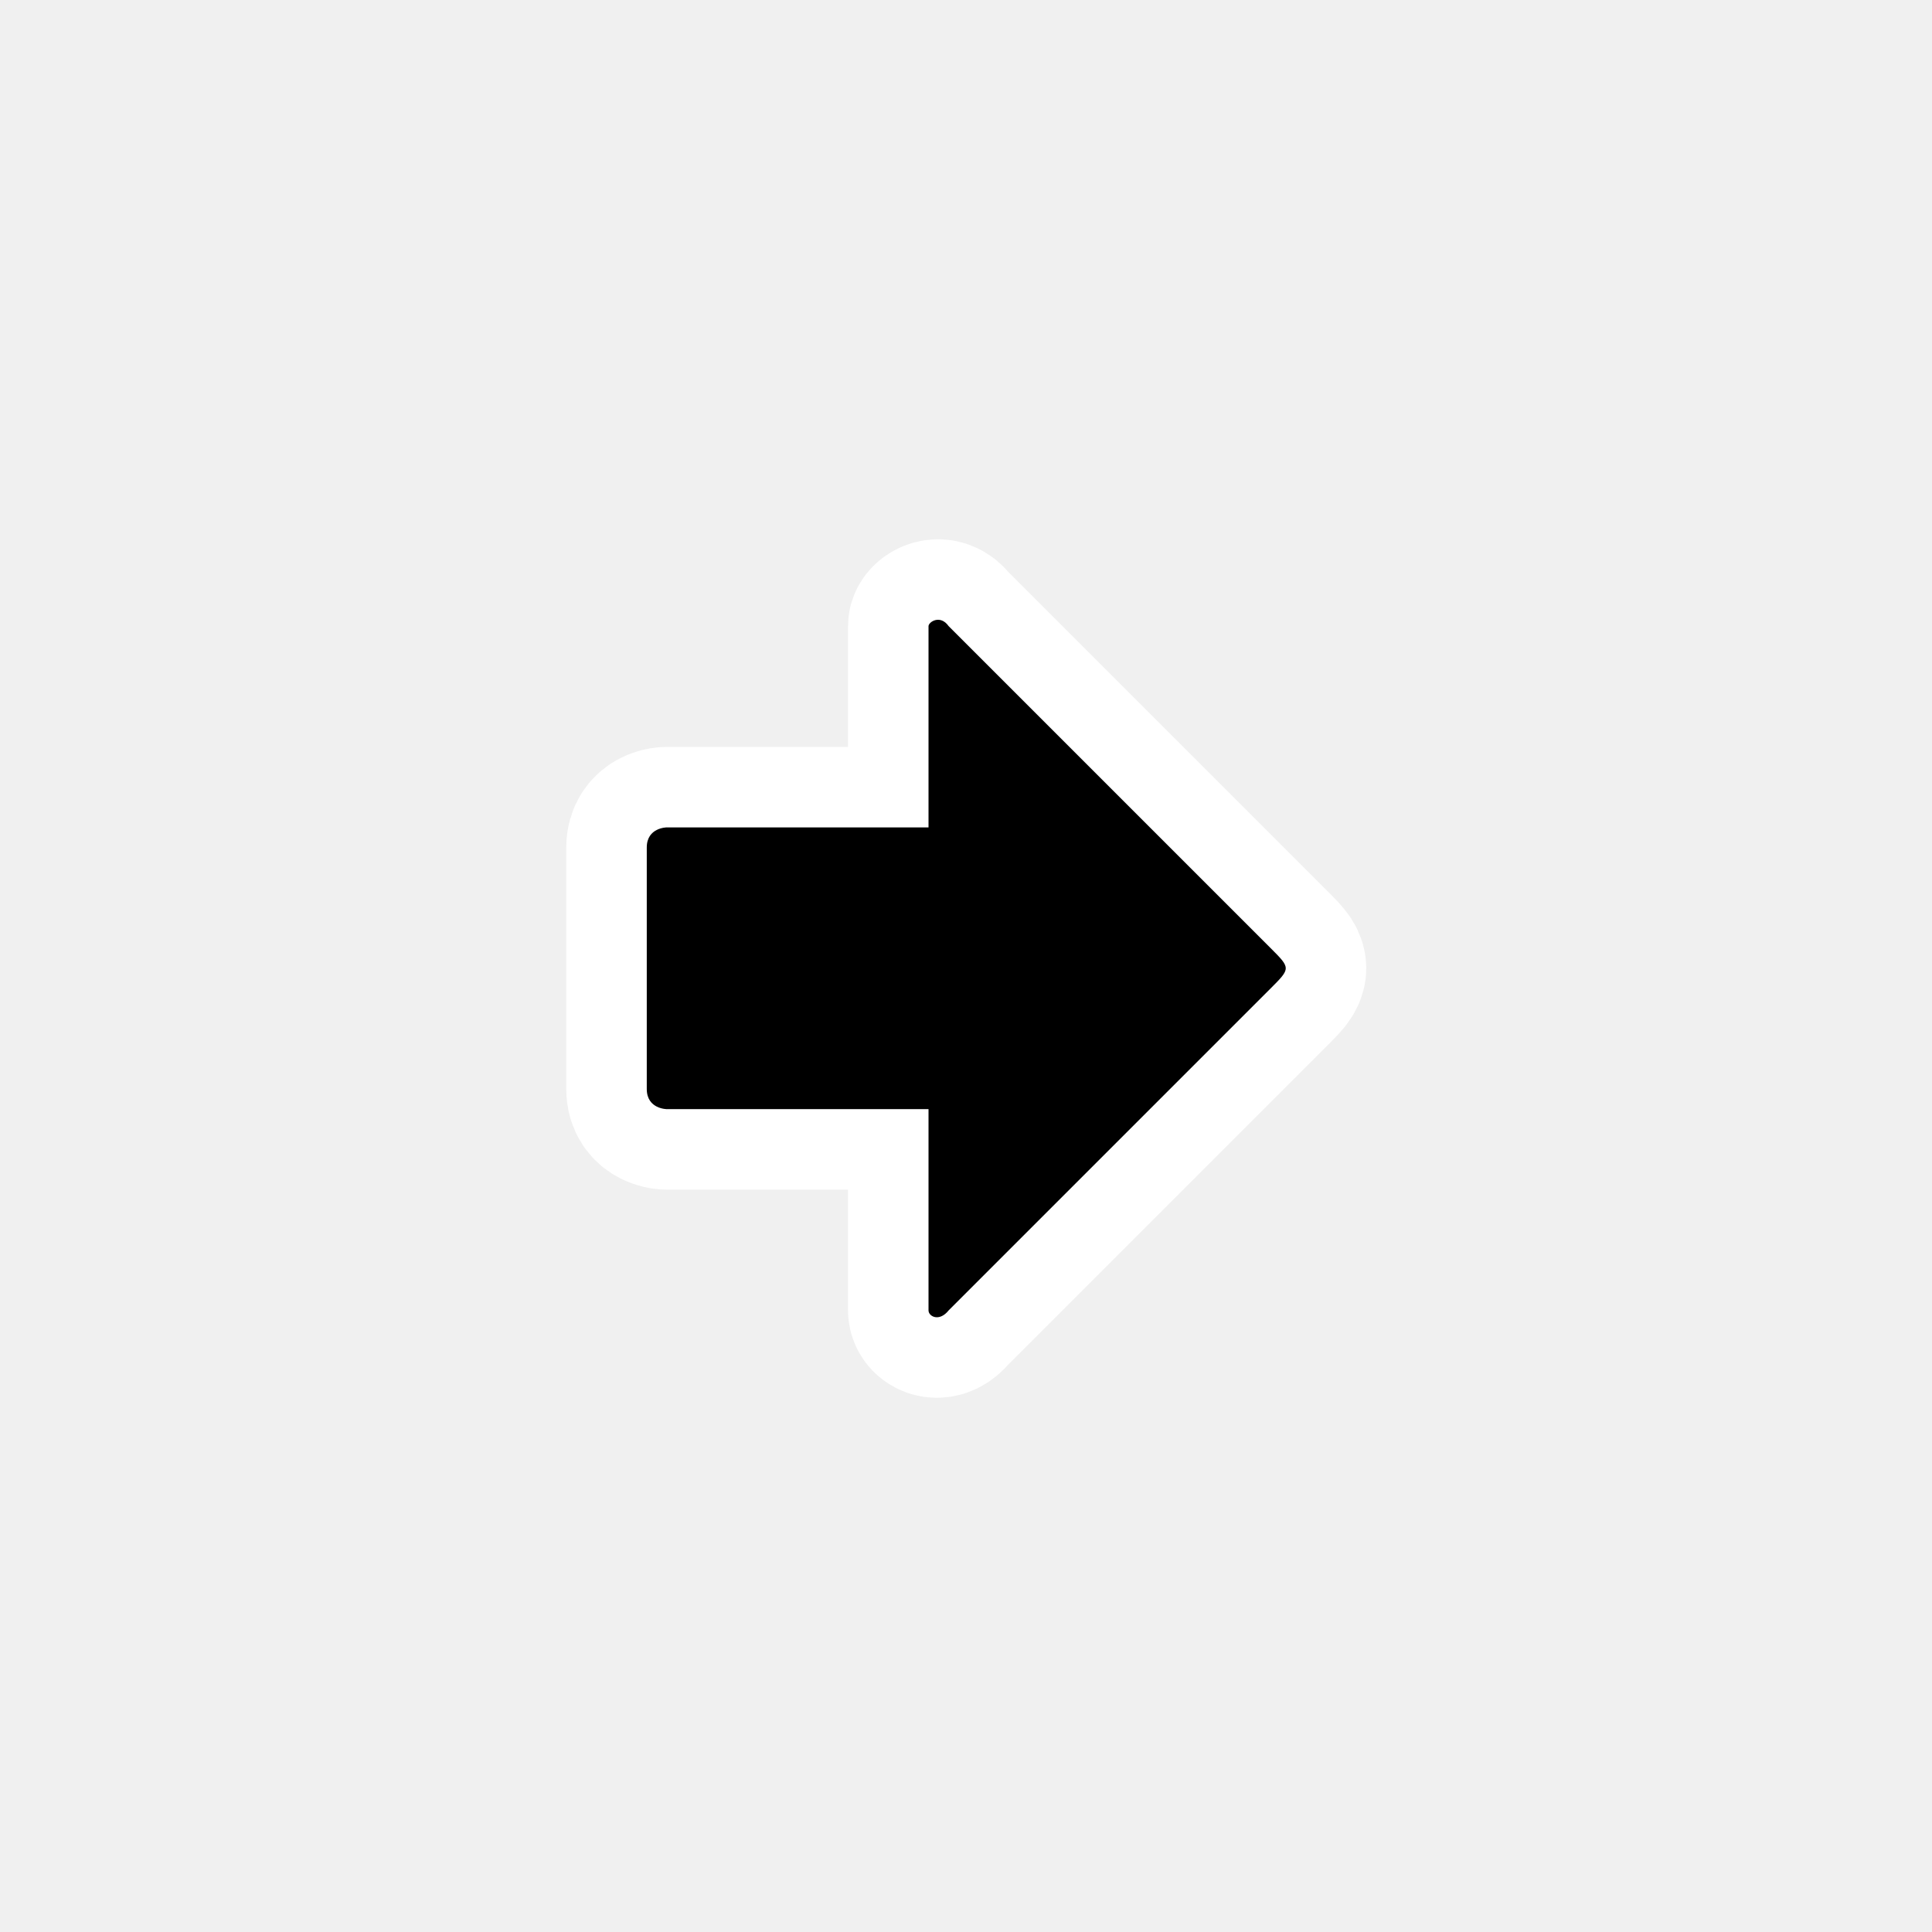
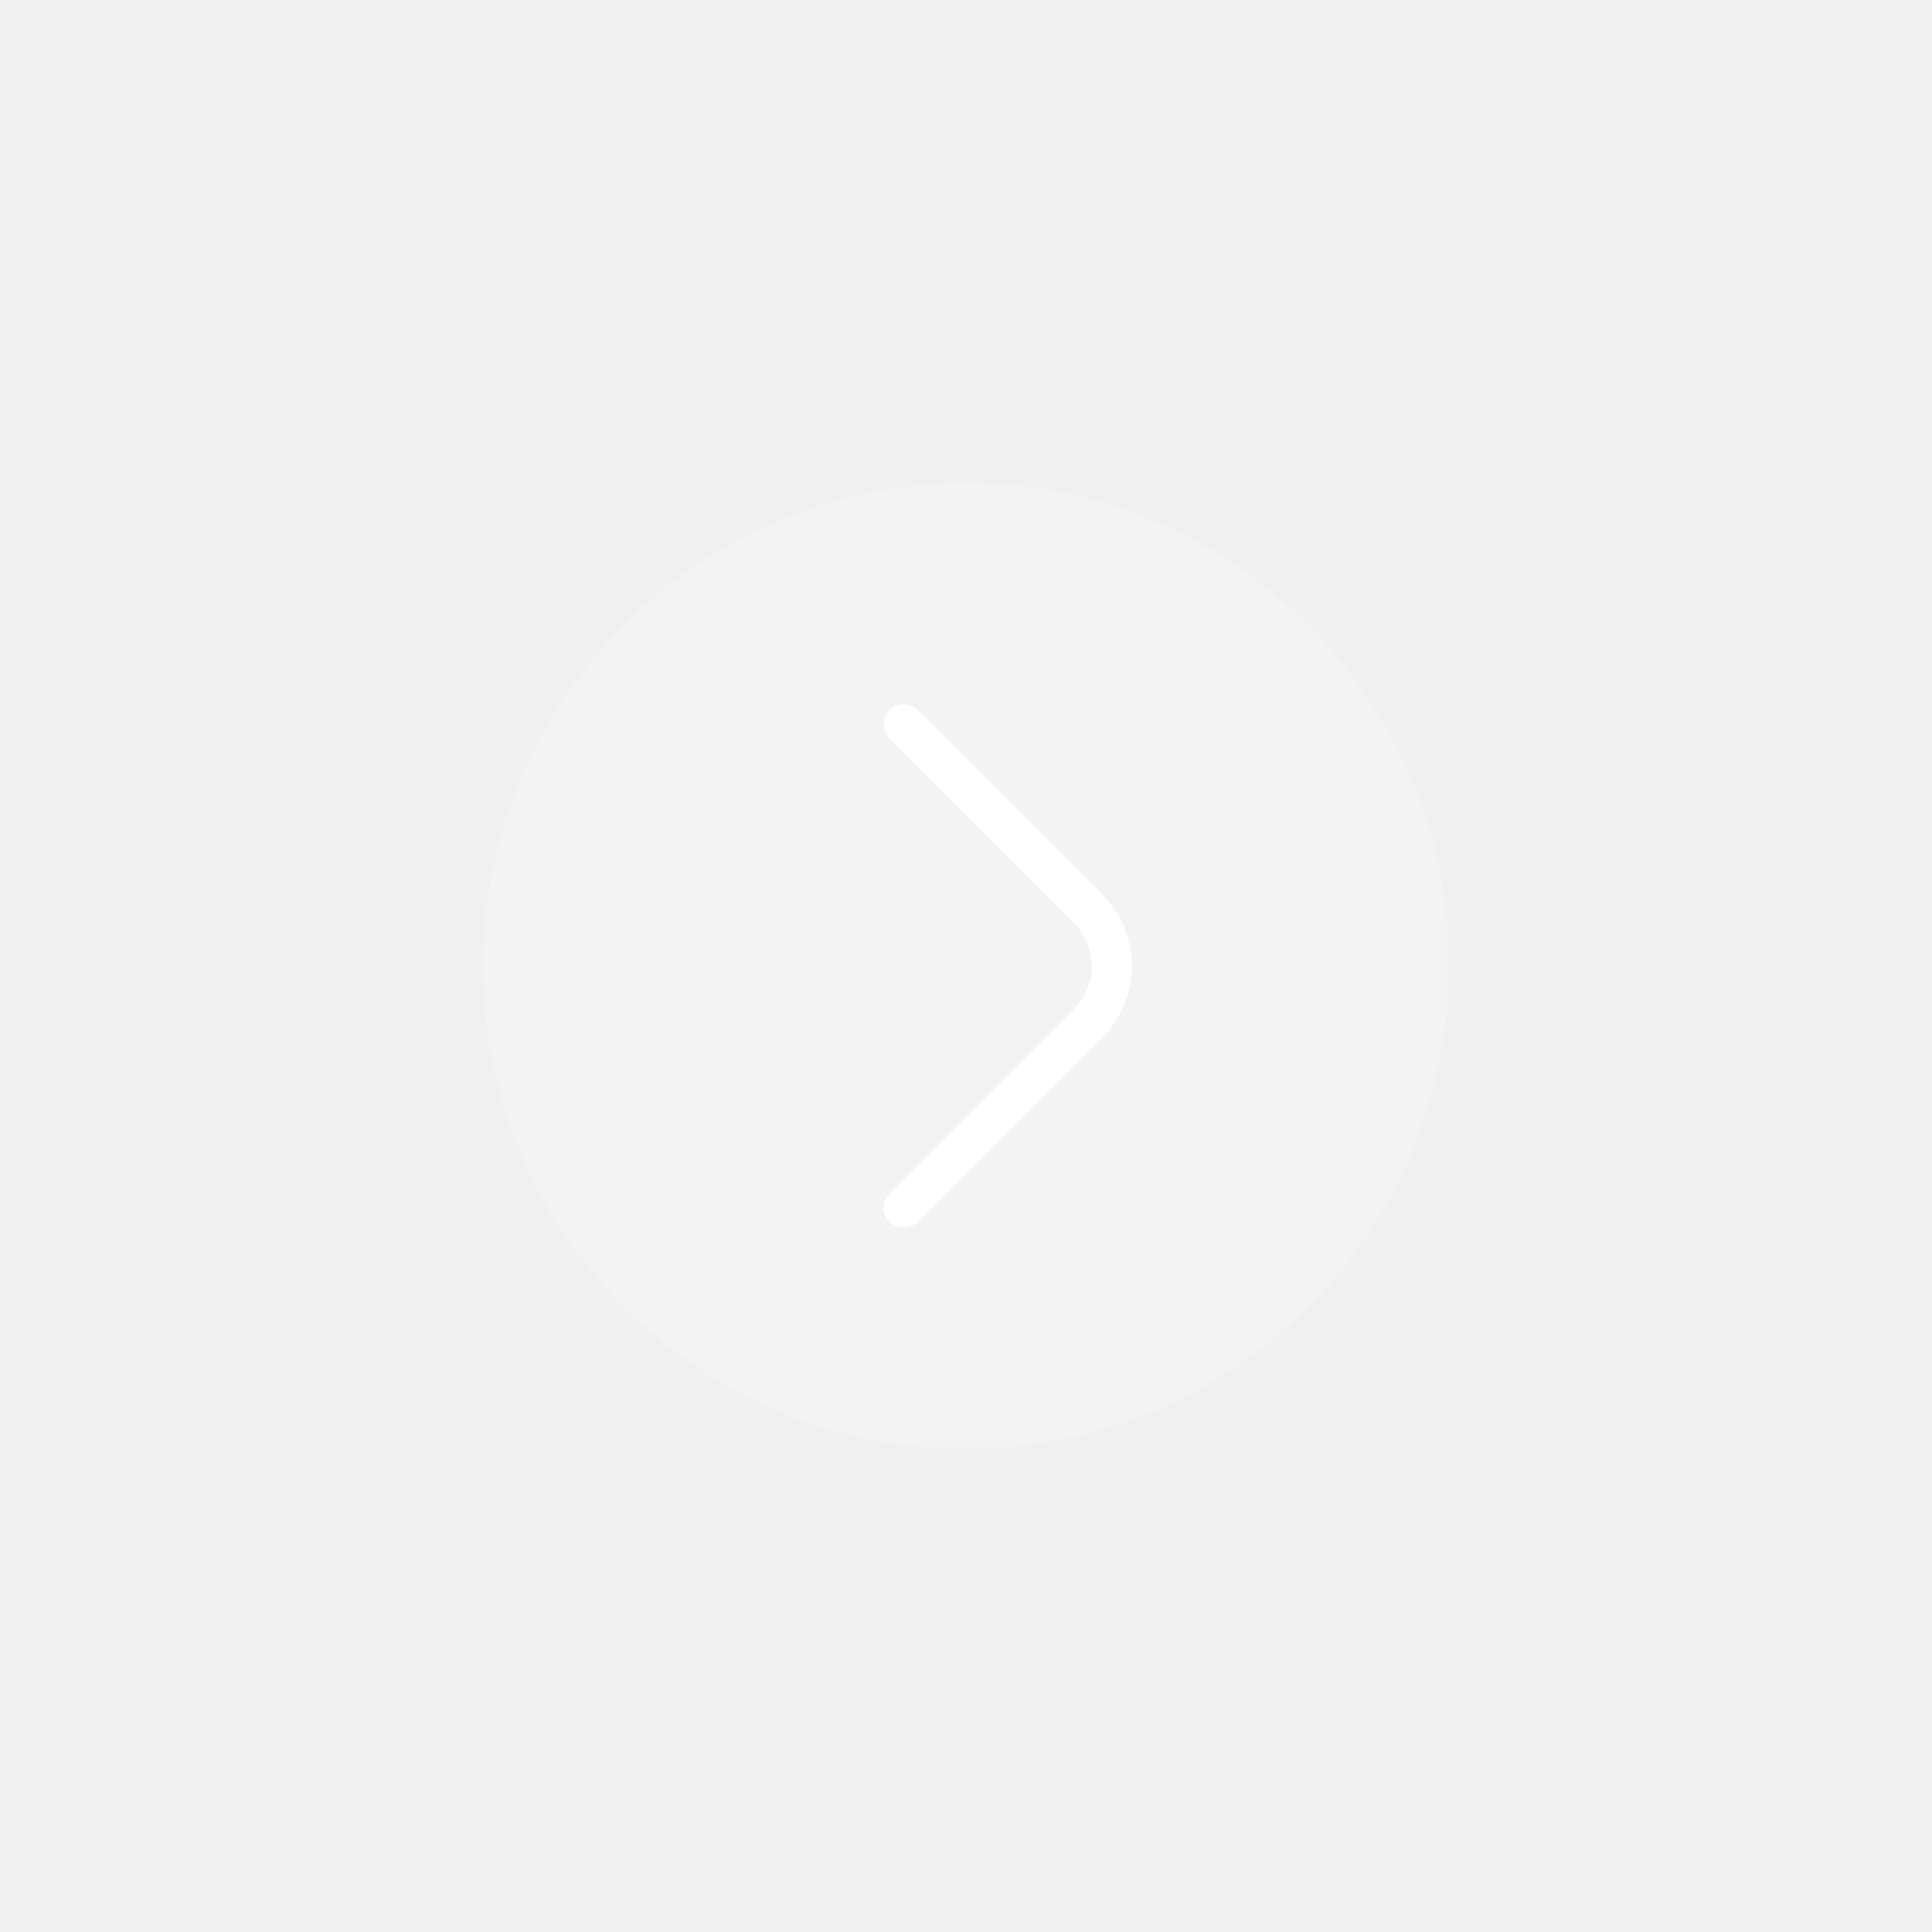
- <svg xmlns="http://www.w3.org/2000/svg" width="96" height="96" viewBox="0 0 96 96" xml:space="preserve" id="svg2" version="1.1">
-   <defs id="defs15">
- 		
- 	
- 			
- 			
- 		</defs>
-   <rect style="fill:none;stroke:none" id="rect3313" width="48" height="48" x="24" y="24" />
-   <g id="g5500" transform="matrix(0,1,-1,0,72.13761,24.11239)">
-     <path style="fill-rule:nonzero;stroke:#ffffff;stroke-width:8;stroke-miterlimit:4;stroke-opacity:1;stroke-dasharray:none" d="m 41,26 c 0.3,0 0.588,-0.532 0,-1 L 25,9 C 24,8 24,8 23,9 L 7,25 c -0.598,0.425 -0.2,1 0,1 l 10,0 0,13 c 0,0 0,1 1,1 l 12,0 c 1,0 1,-1 1,-1 l 0,-13 10,0 z" id="path4046" />
-     <path id="path9" d="m 41,26 c 0.3,0 0.588,-0.532 0,-1 L 25,9 C 24,8 24,8 23,9 L 7,25 c -0.598,0.425 -0.2,1 0,1 l 10,0 0,13 c 0,0 0,1 1,1 l 12,0 c 1,0 1,-1 1,-1 l 0,-13 10,0 z" style="fill-rule:nonzero;stroke:none" />
+ <svg xmlns="http://www.w3.org/2000/svg" style="isolation:isolate" viewBox="0 0 96 96" width="96pt" height="96pt">
+   <defs>
+     <clipPath id="_clipPath_mKurs4wOJhSCYO0cJFpvl2q7ZENsM1tR">
+       <rect width="96" height="96" />
+     </clipPath>
+   </defs>
+   <g clip-path="url(#_clipPath_mKurs4wOJhSCYO0cJFpvl2q7ZENsM1tR)">
+     <g>
+       <g opacity="0.2">
+         <circle vector-effect="non-scaling-stroke" cx="48" cy="48" r="24" fill="rgb(255,255,255)" />
+       </g>
+       <path d=" M 44.904 61 C 44.648 61 44.392 60.902 44.197 60.707 C 43.806 60.316 43.806 59.684 44.197 59.293 L 53.37 50.121 C 54.54 48.951 54.54 47.048 53.37 45.878 L 44.199 36.707 C 43.808 36.316 43.808 35.684 44.199 35.293 C 44.59 34.902 45.222 34.902 45.613 35.293 L 54.784 44.464 C 56.733 46.413 56.733 49.586 54.784 51.535 L 45.611 60.707 C 45.416 60.902 45.16 61 44.904 61 Z " fill="rgb(255,255,255)" />
+     </g>
+     <g opacity="0">
+       <rect x="0" y="0" width="64" height="64" transform="matrix(1,0,0,1,0,0)" fill="rgb(255,255,255)" />
+     </g>
  </g>
</svg>
